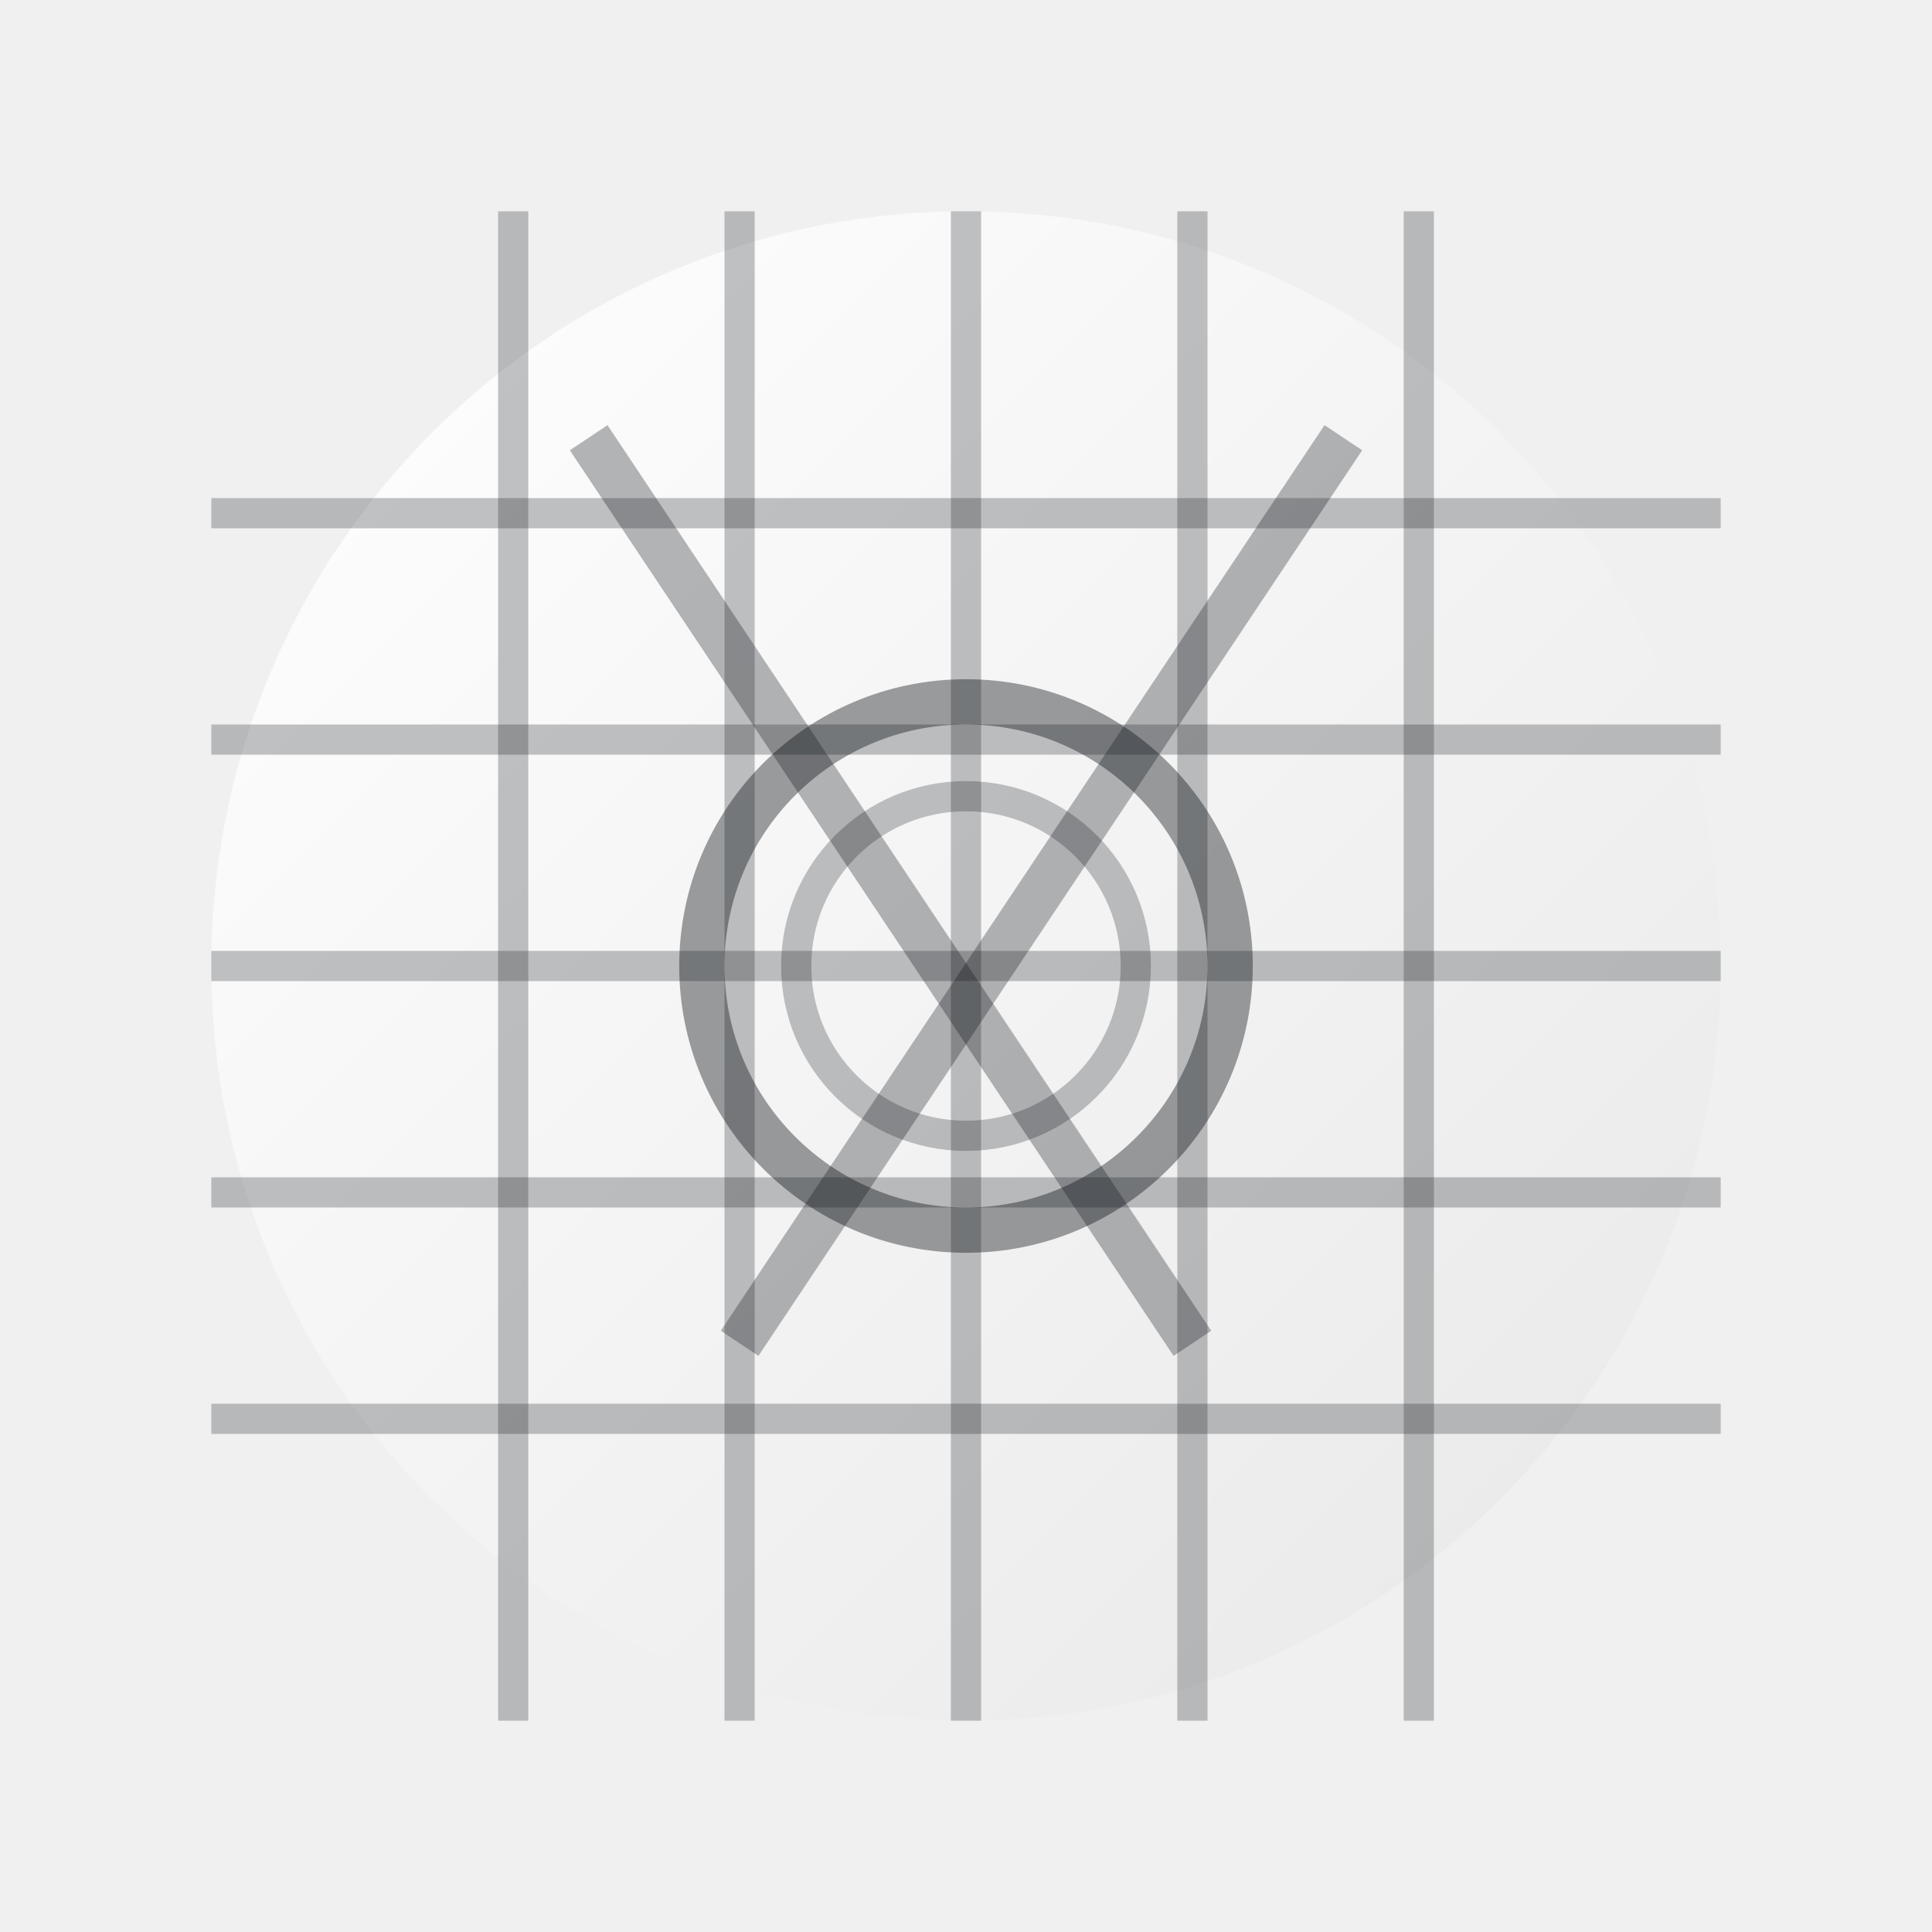
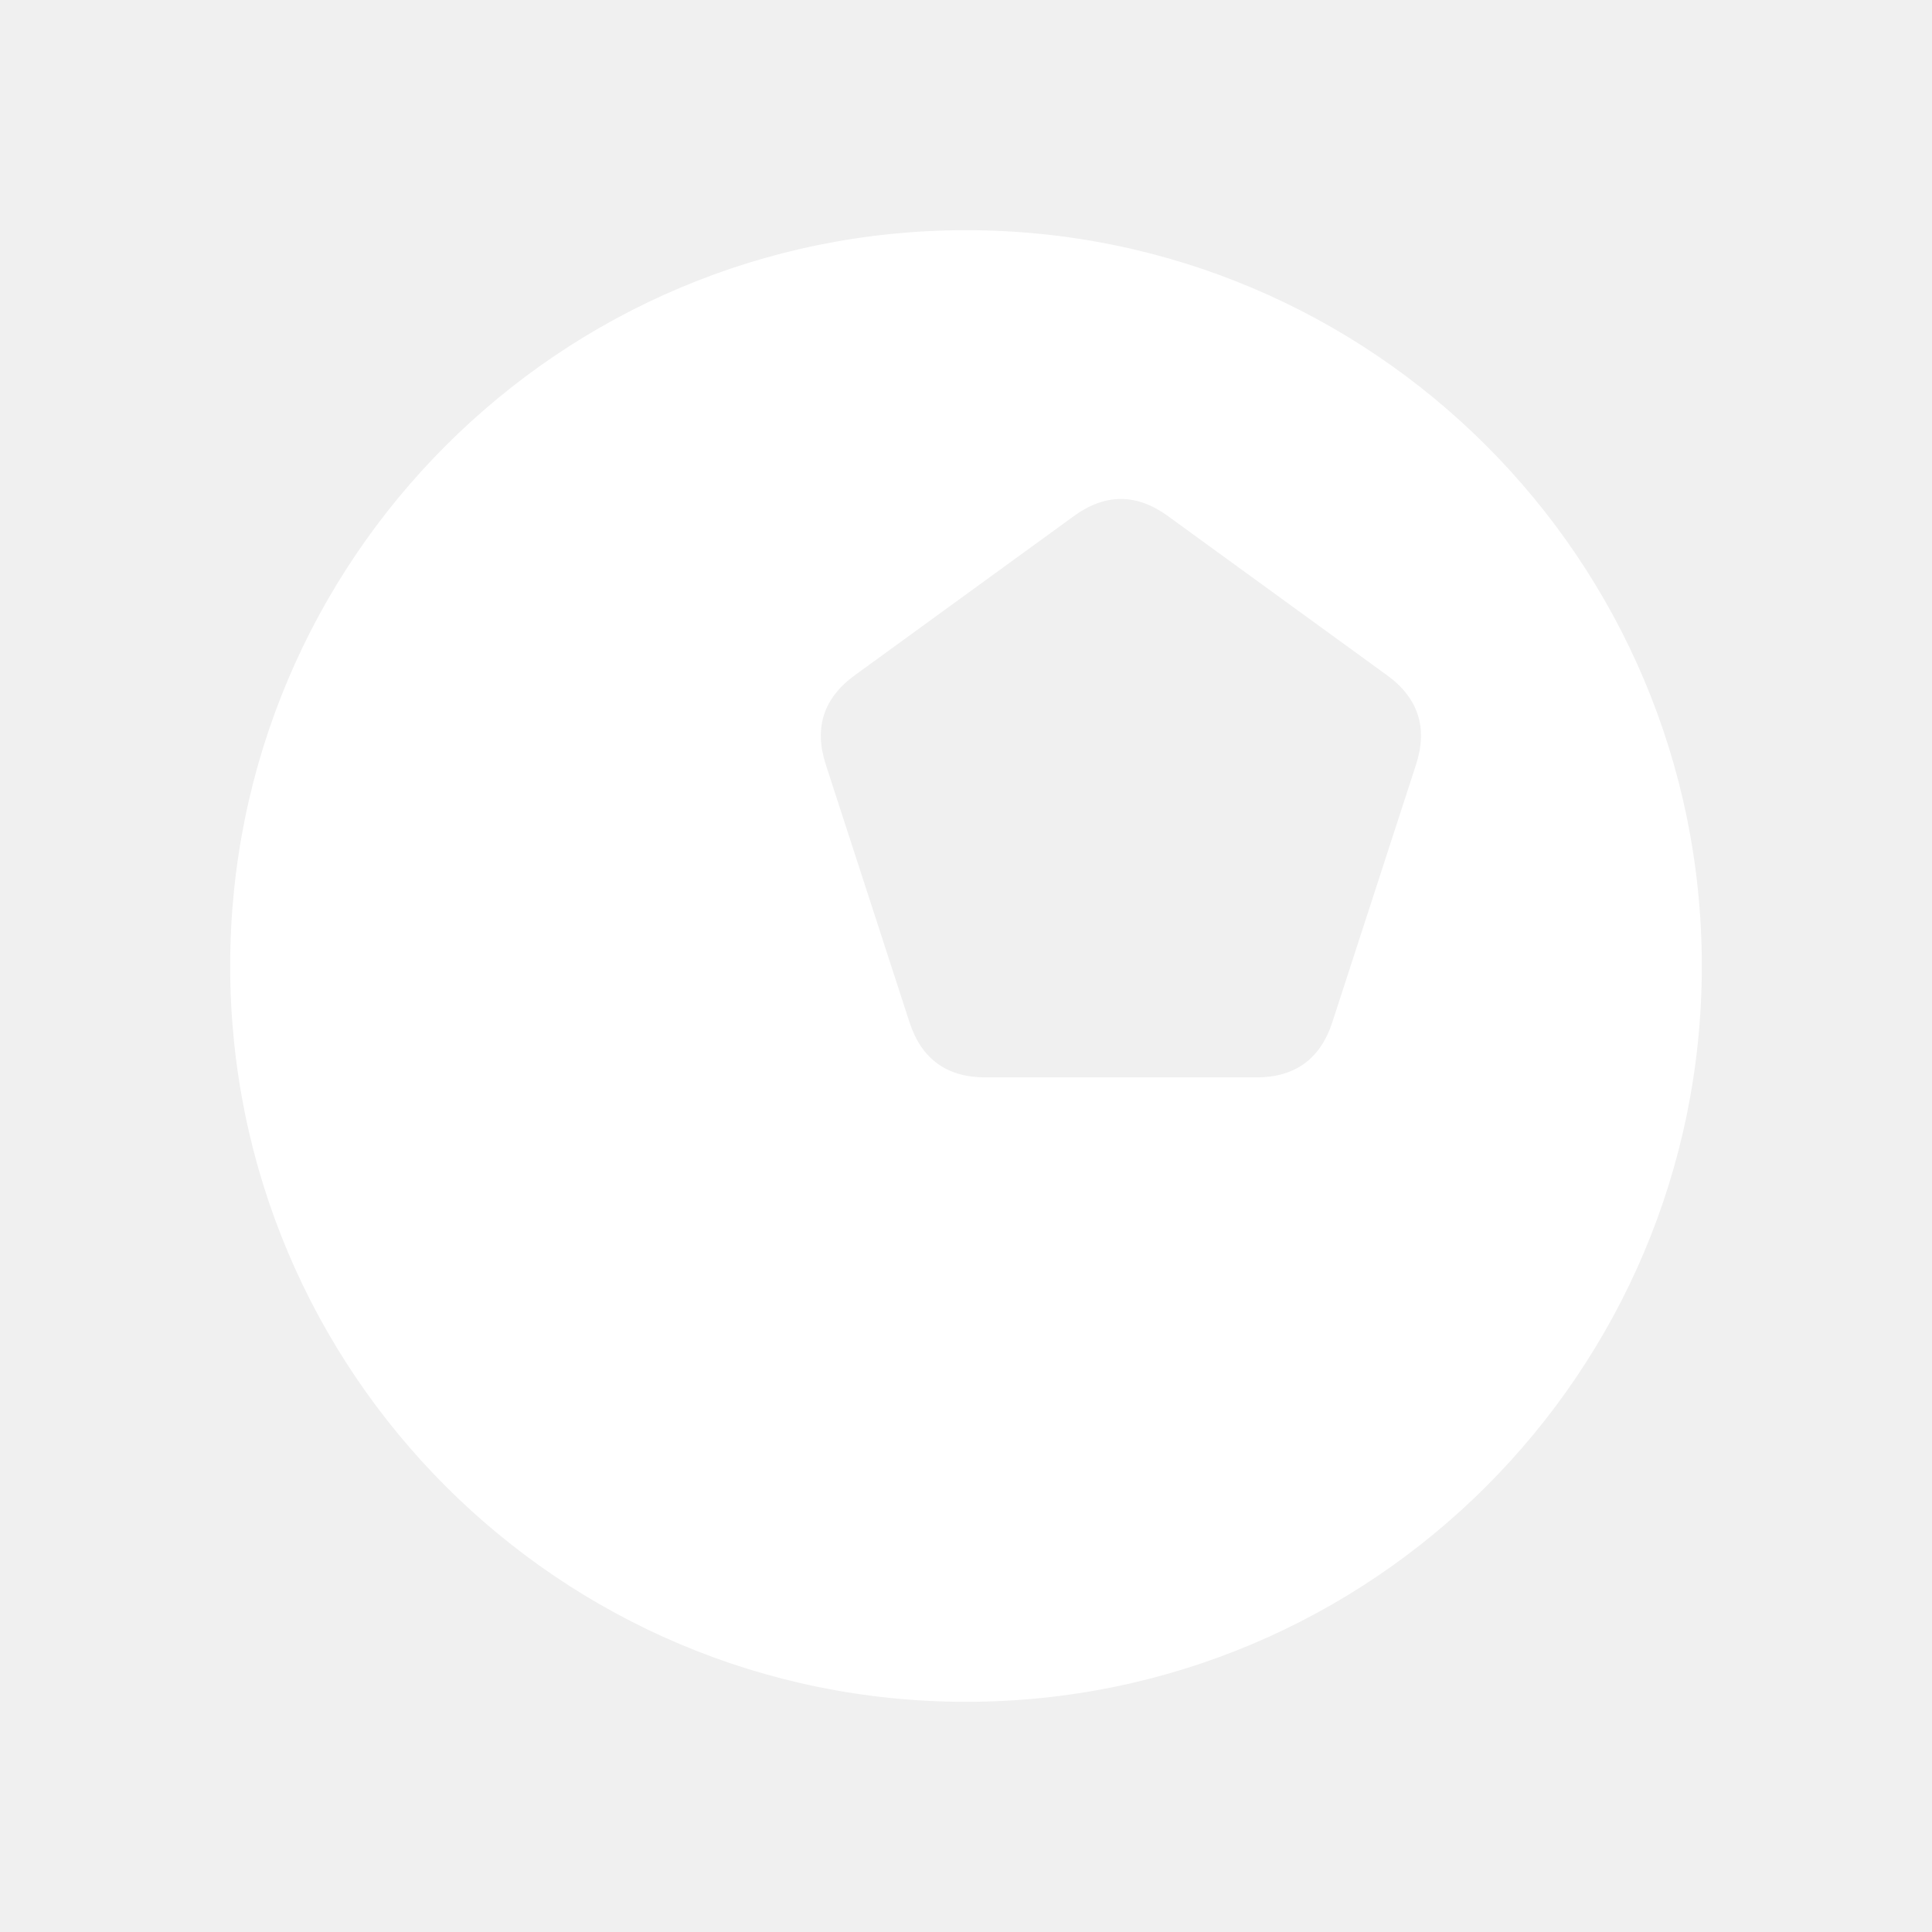
<svg xmlns="http://www.w3.org/2000/svg" viewBox="0 0 512 512">
-   <defs>
-     <linearGradient id="ballGradientInv" x1="0%" y1="0%" x2="100%" y2="100%">
-       <stop offset="0%" style="stop-color:#ffffff;stop-opacity:1" />
-       <stop offset="100%" style="stop-color:#e8e8e8;stop-opacity:1" />
-     </linearGradient>
-   </defs>
-   <g transform="translate(256, 256)">
-     <circle cx="0" cy="0" r="200" fill="url(#ballGradientInv)" stroke="none" />
-     <line x1="-200" y1="-120" x2="200" y2="-120" stroke="#0a0e14" stroke-width="8" opacity="0.25" />
-     <line x1="-200" y1="-60" x2="200" y2="-60" stroke="#0a0e14" stroke-width="8" opacity="0.25" />
-     <line x1="-200" y1="0" x2="200" y2="0" stroke="#0a0e14" stroke-width="8" opacity="0.25" />
-     <line x1="-200" y1="60" x2="200" y2="60" stroke="#0a0e14" stroke-width="8" opacity="0.25" />
-     <line x1="-200" y1="120" x2="200" y2="120" stroke="#0a0e14" stroke-width="8" opacity="0.25" />
-     <line x1="-120" y1="-200" x2="-120" y2="200" stroke="#0a0e14" stroke-width="8" opacity="0.25" />
-     <line x1="-60" y1="-200" x2="-60" y2="200" stroke="#0a0e14" stroke-width="8" opacity="0.25" />
-     <line x1="0" y1="-200" x2="0" y2="200" stroke="#0a0e14" stroke-width="8" opacity="0.25" />
-     <line x1="60" y1="-200" x2="60" y2="200" stroke="#0a0e14" stroke-width="8" opacity="0.25" />
-     <line x1="120" y1="-200" x2="120" y2="200" stroke="#0a0e14" stroke-width="8" opacity="0.25" />
-     <line x1="-100" y1="-140" x2="60" y2="100" stroke="#0a0e14" stroke-width="12" opacity="0.3" />
-     <line x1="100" y1="-140" x2="-60" y2="100" stroke="#0a0e14" stroke-width="12" opacity="0.3" />
-     <circle cx="0" cy="0" r="70" fill="none" stroke="#0a0e14" stroke-width="12" opacity="0.4" />
-     <circle cx="0" cy="0" r="45" fill="none" stroke="#0a0e14" stroke-width="8" opacity="0.25" />
-   </g>
+   <path fill-rule="evenodd" fill="#ffffff" d="     M 61.000 256.000 A 195.000 195.000 0 1 0 451.000 256.000 A 195.000 195.000 0 1 0 61.000 256.000 Z     M 284.598 136.759 Q 297.053 127.711 309.507 136.759 L 367.565 178.941 Q 380.020 187.990 375.263 202.631 L 353.086 270.882 Q 348.329 285.523 332.934 285.523 L 261.171 285.523 Q 245.776 285.523 241.019 270.882 L 218.843 202.631 Q 214.085 187.990 226.540 178.941 Z   " />
</svg>
